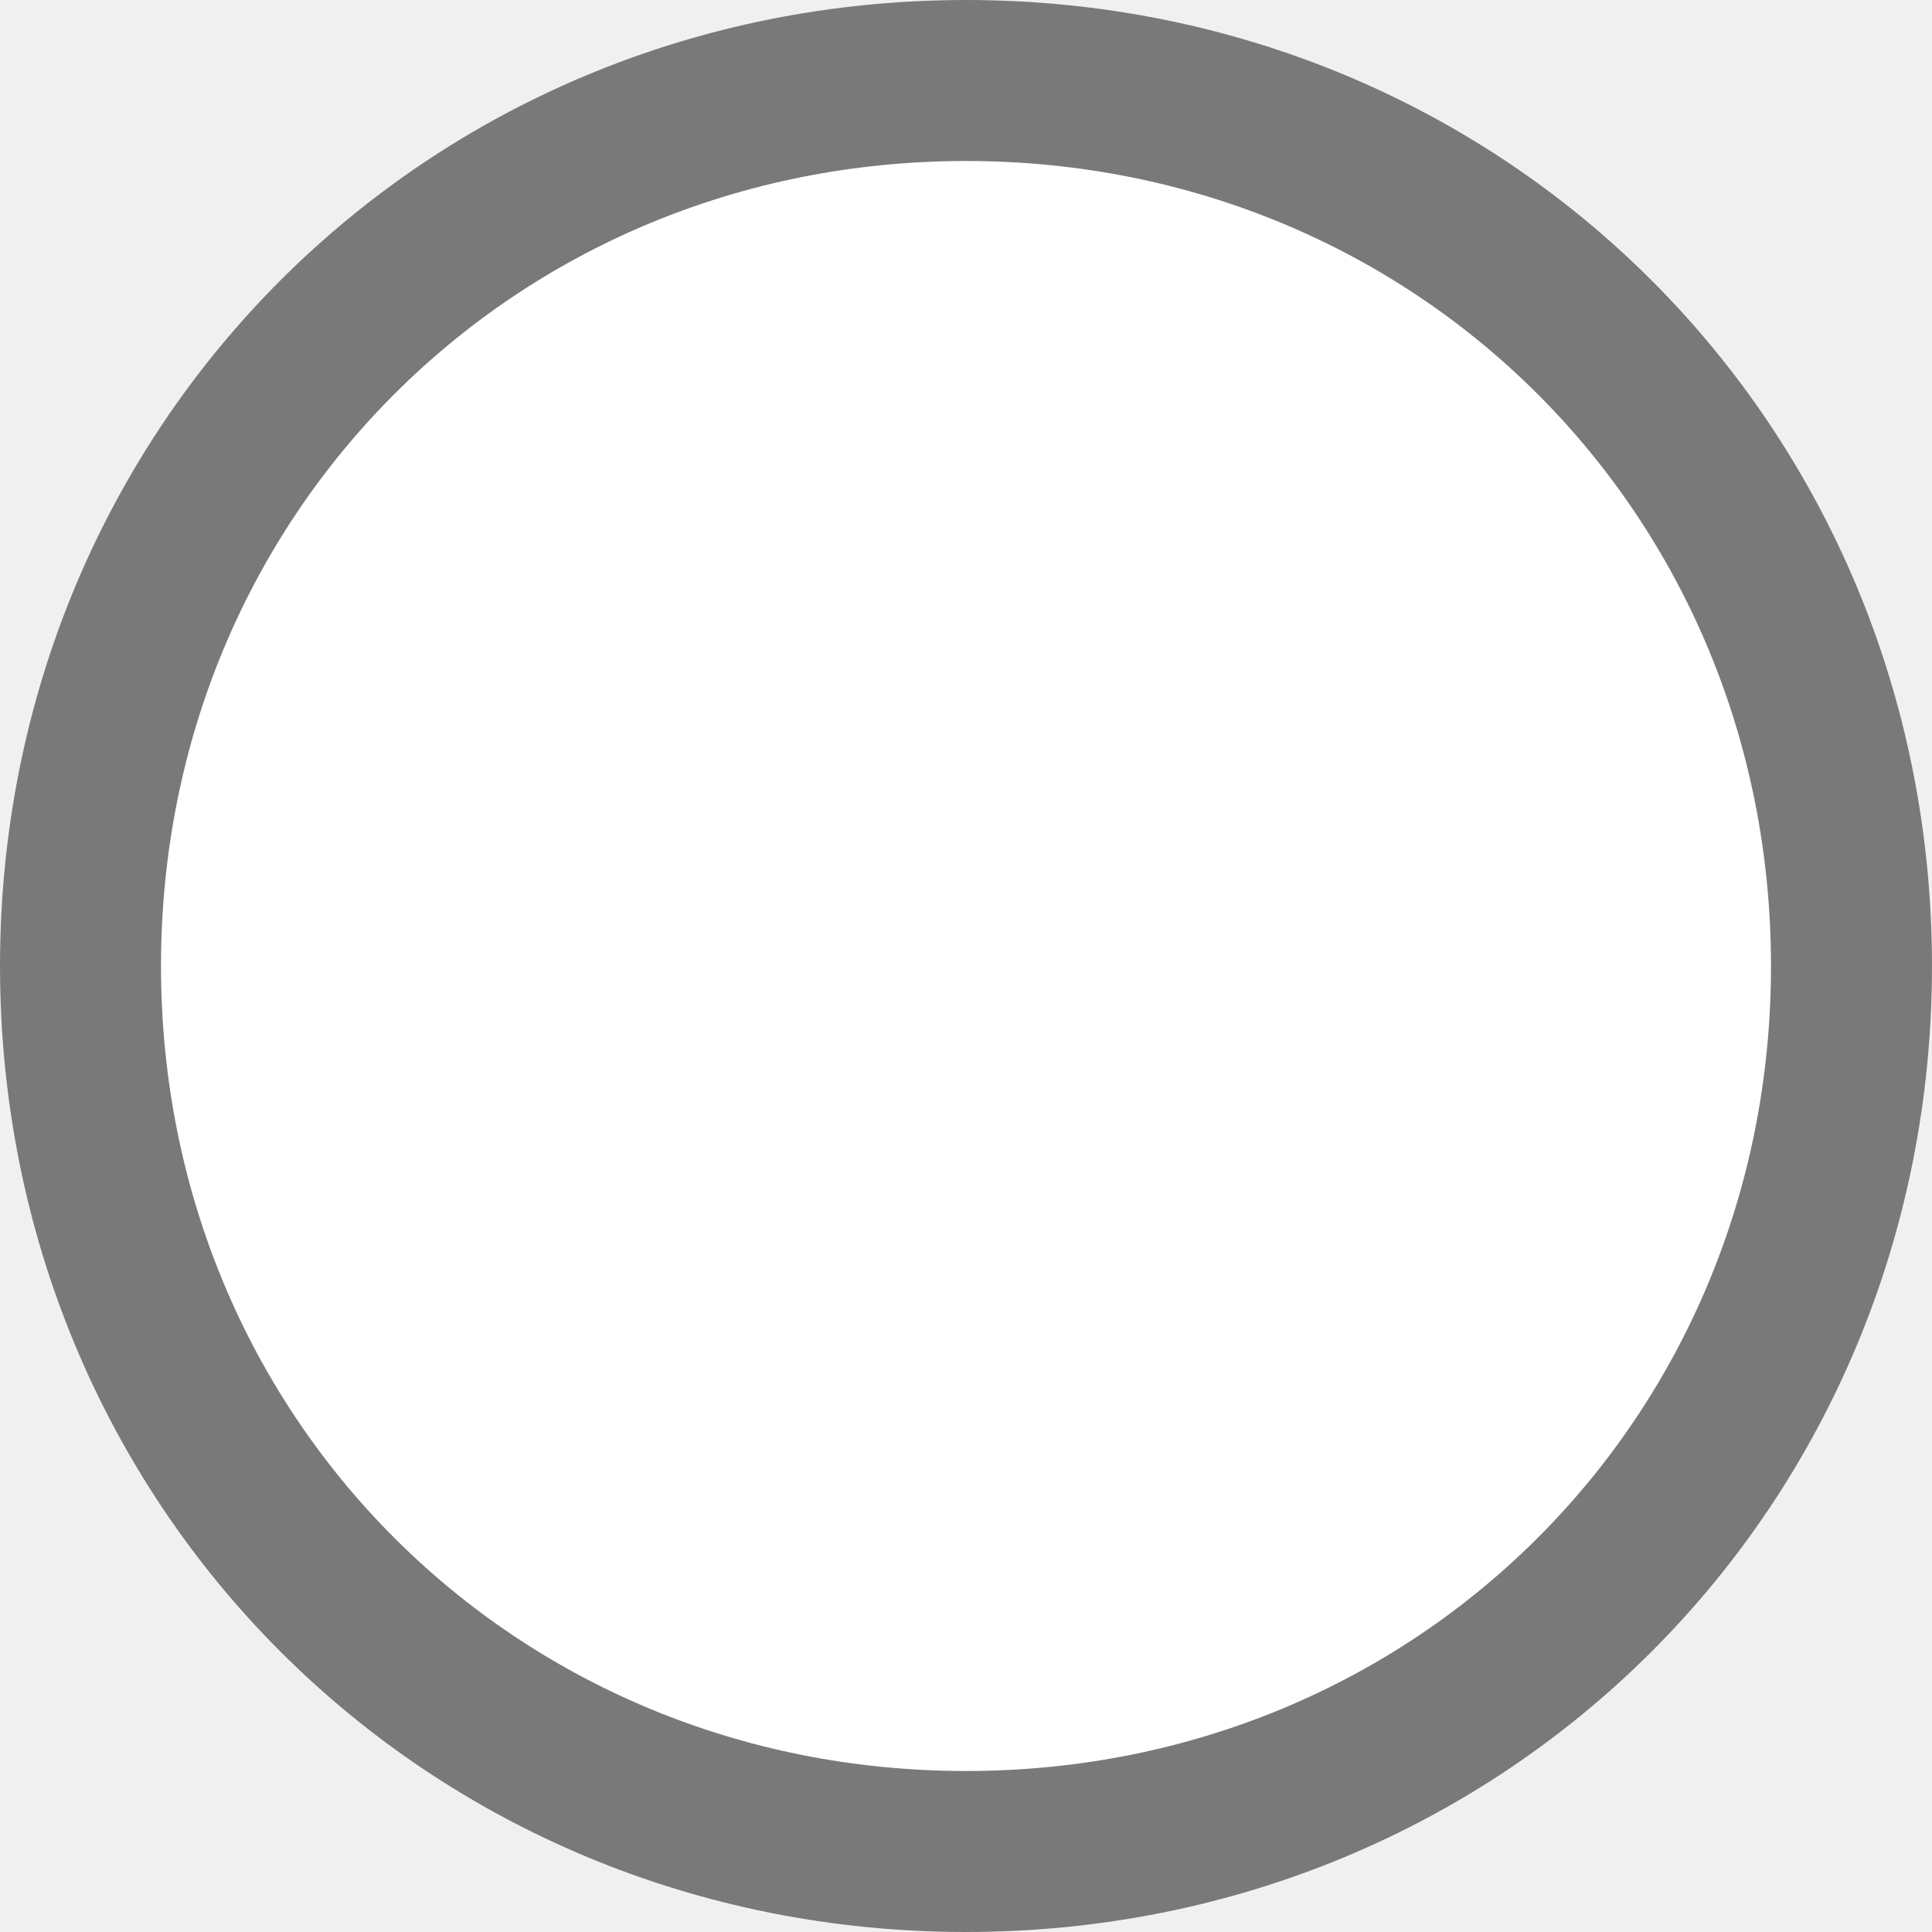
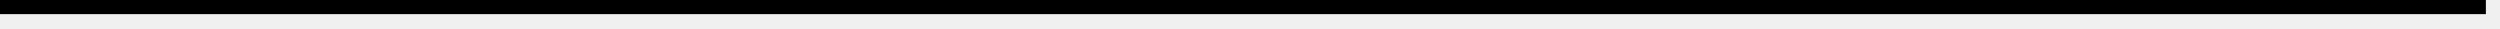
- <svg xmlns="http://www.w3.org/2000/svg" version="1.1" width="12px" height="12px" viewBox="183 63  12 12">
-   <path d="M 189 63  C 192.36 63  195 65.64  195 69  C 195 72.36  192.36 75  189 75  C 185.64 75  183 72.36  183 69  C 183 65.64  185.64 63  189 63  Z " fill-rule="nonzero" fill="#ffffff" stroke="none" />
-   <path d="M 189 63.5  C 192.08 63.5  194.5 65.92  194.5 69  C 194.5 72.08  192.08 74.5  189 74.5  C 185.92 74.5  183.5 72.08  183.5 69  C 183.5 65.92  185.92 63.5  189 63.5  Z " stroke-width="1" stroke="#797979" fill="none" />
+ <svg xmlns="http://www.w3.org/2000/svg" version="1.1" width="177px" height="2px">
+   <g transform="matrix(1 0 0 1 -80 -67 )">
+     <path d="M 80 67.5  L 256 67.5  " stroke-width="1" stroke="#000000" fill="none" />
+   </g>
</svg>
